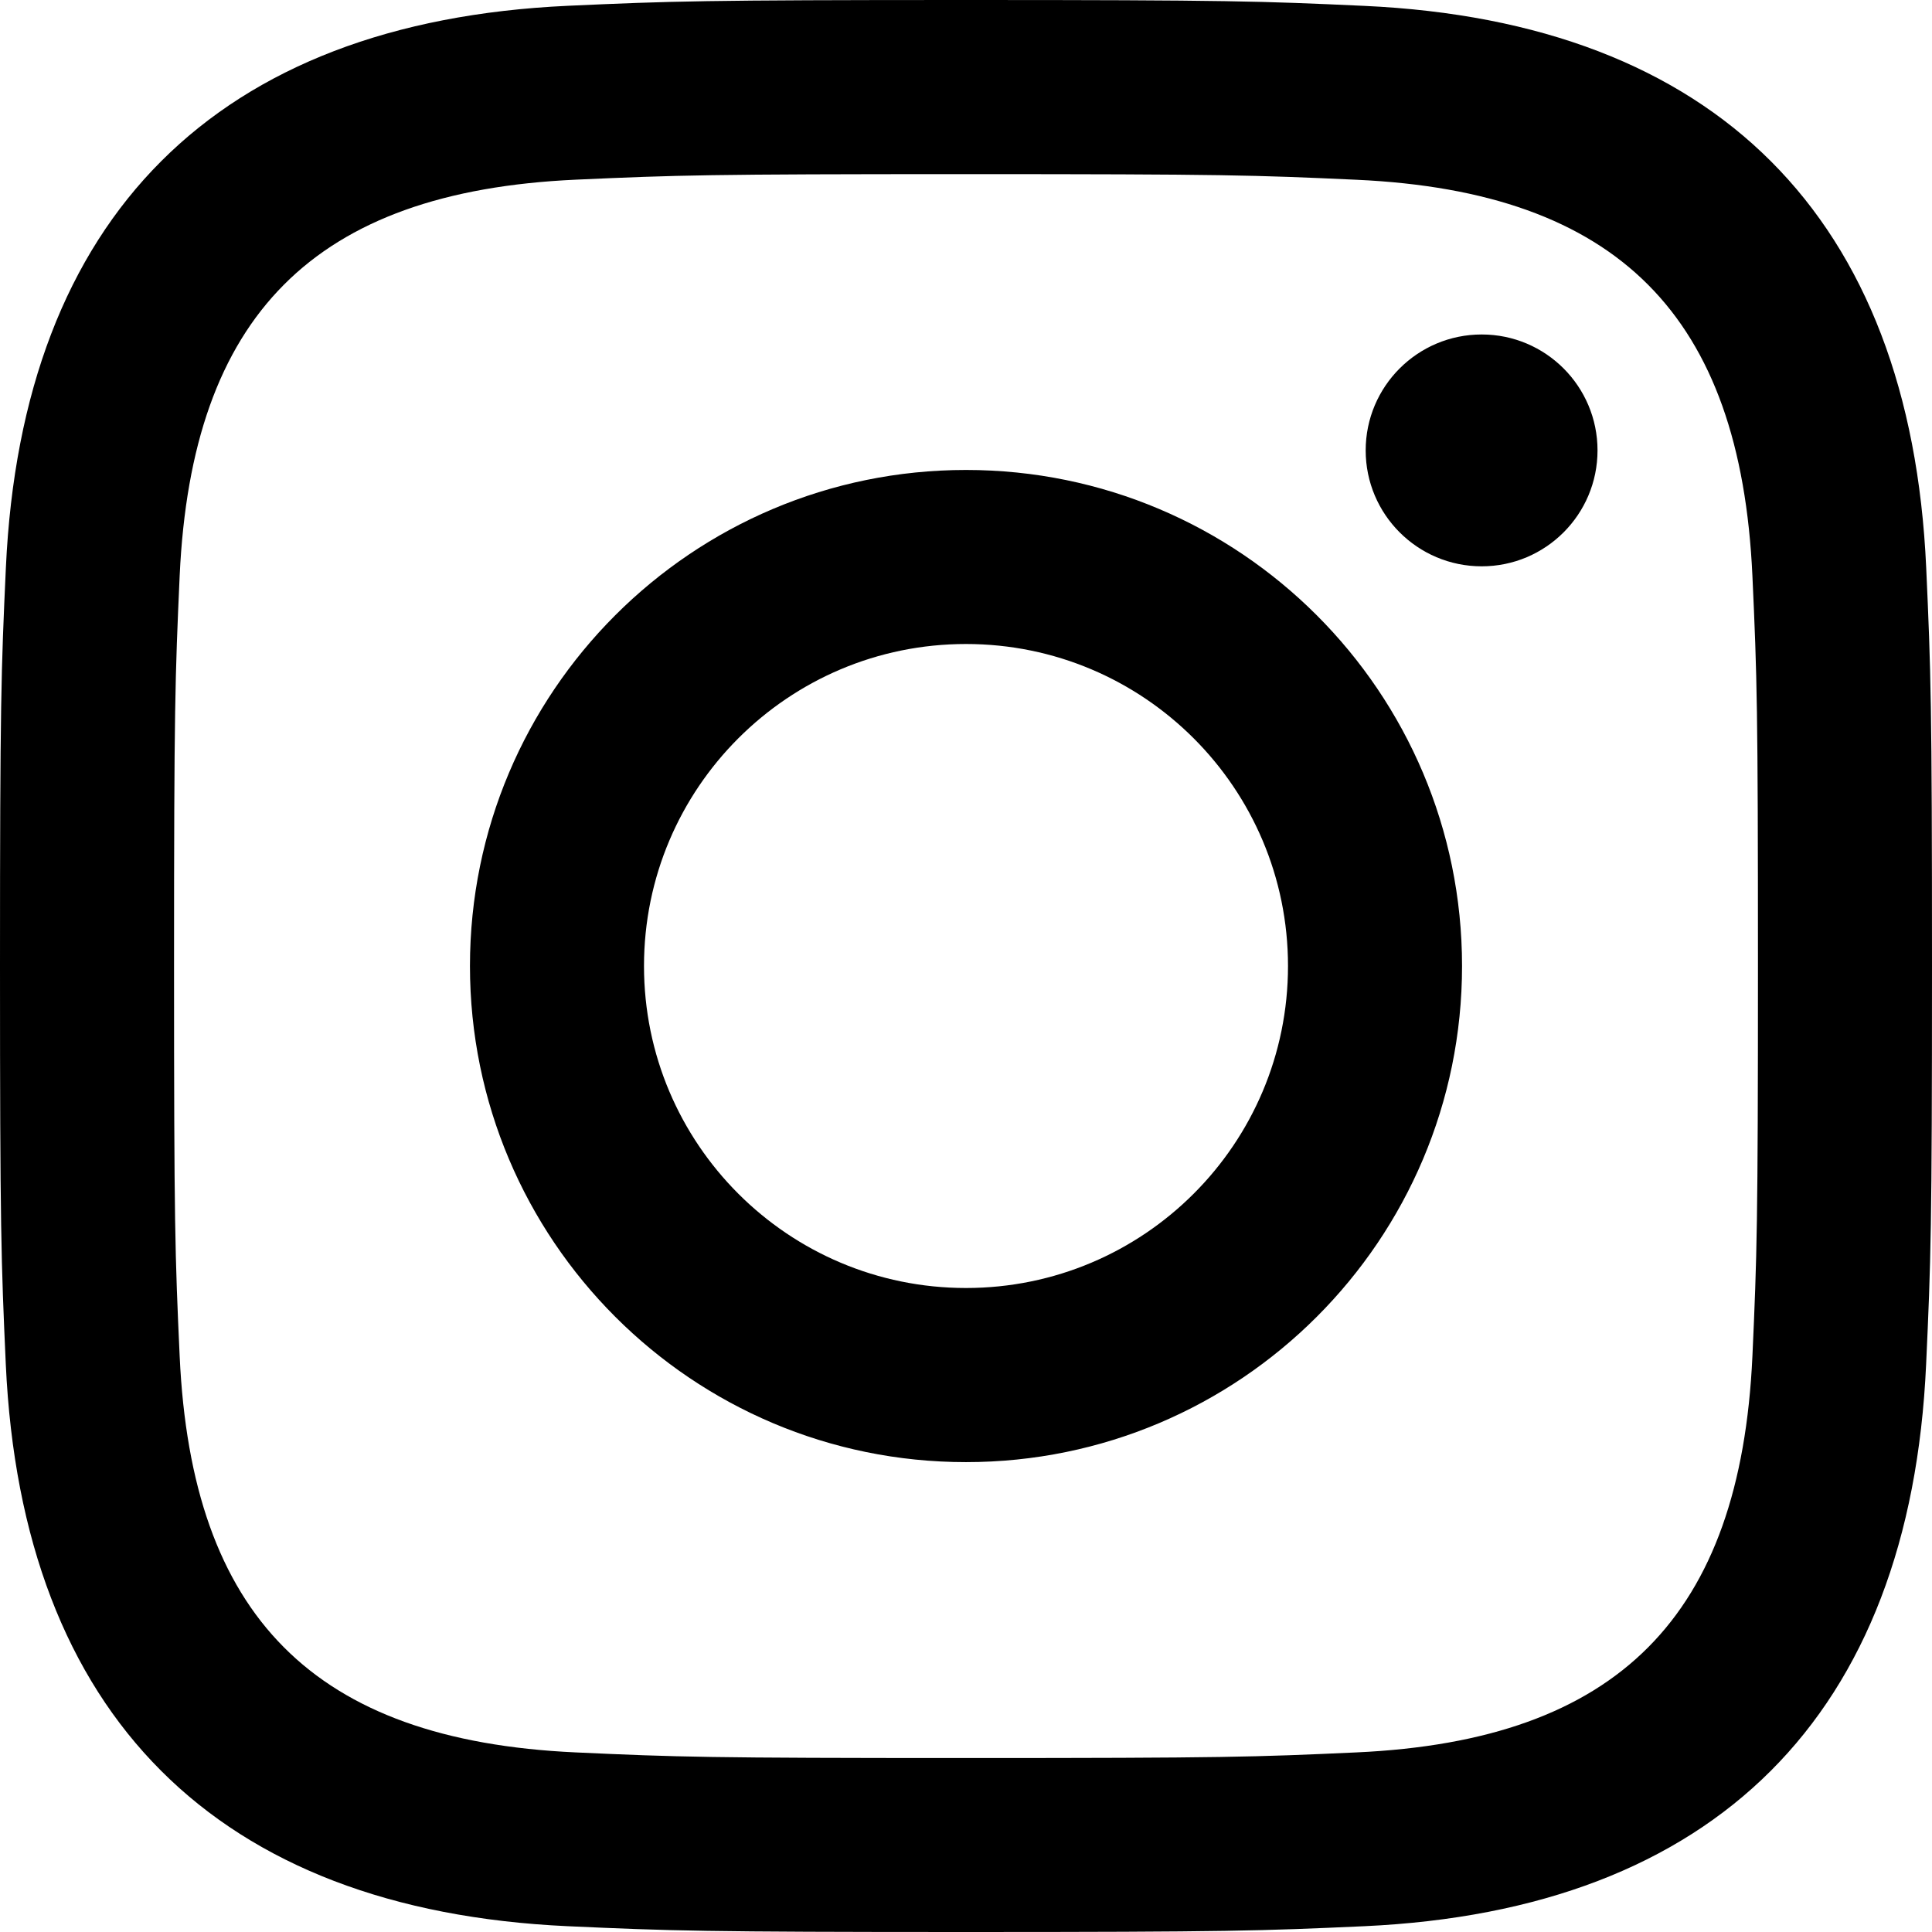
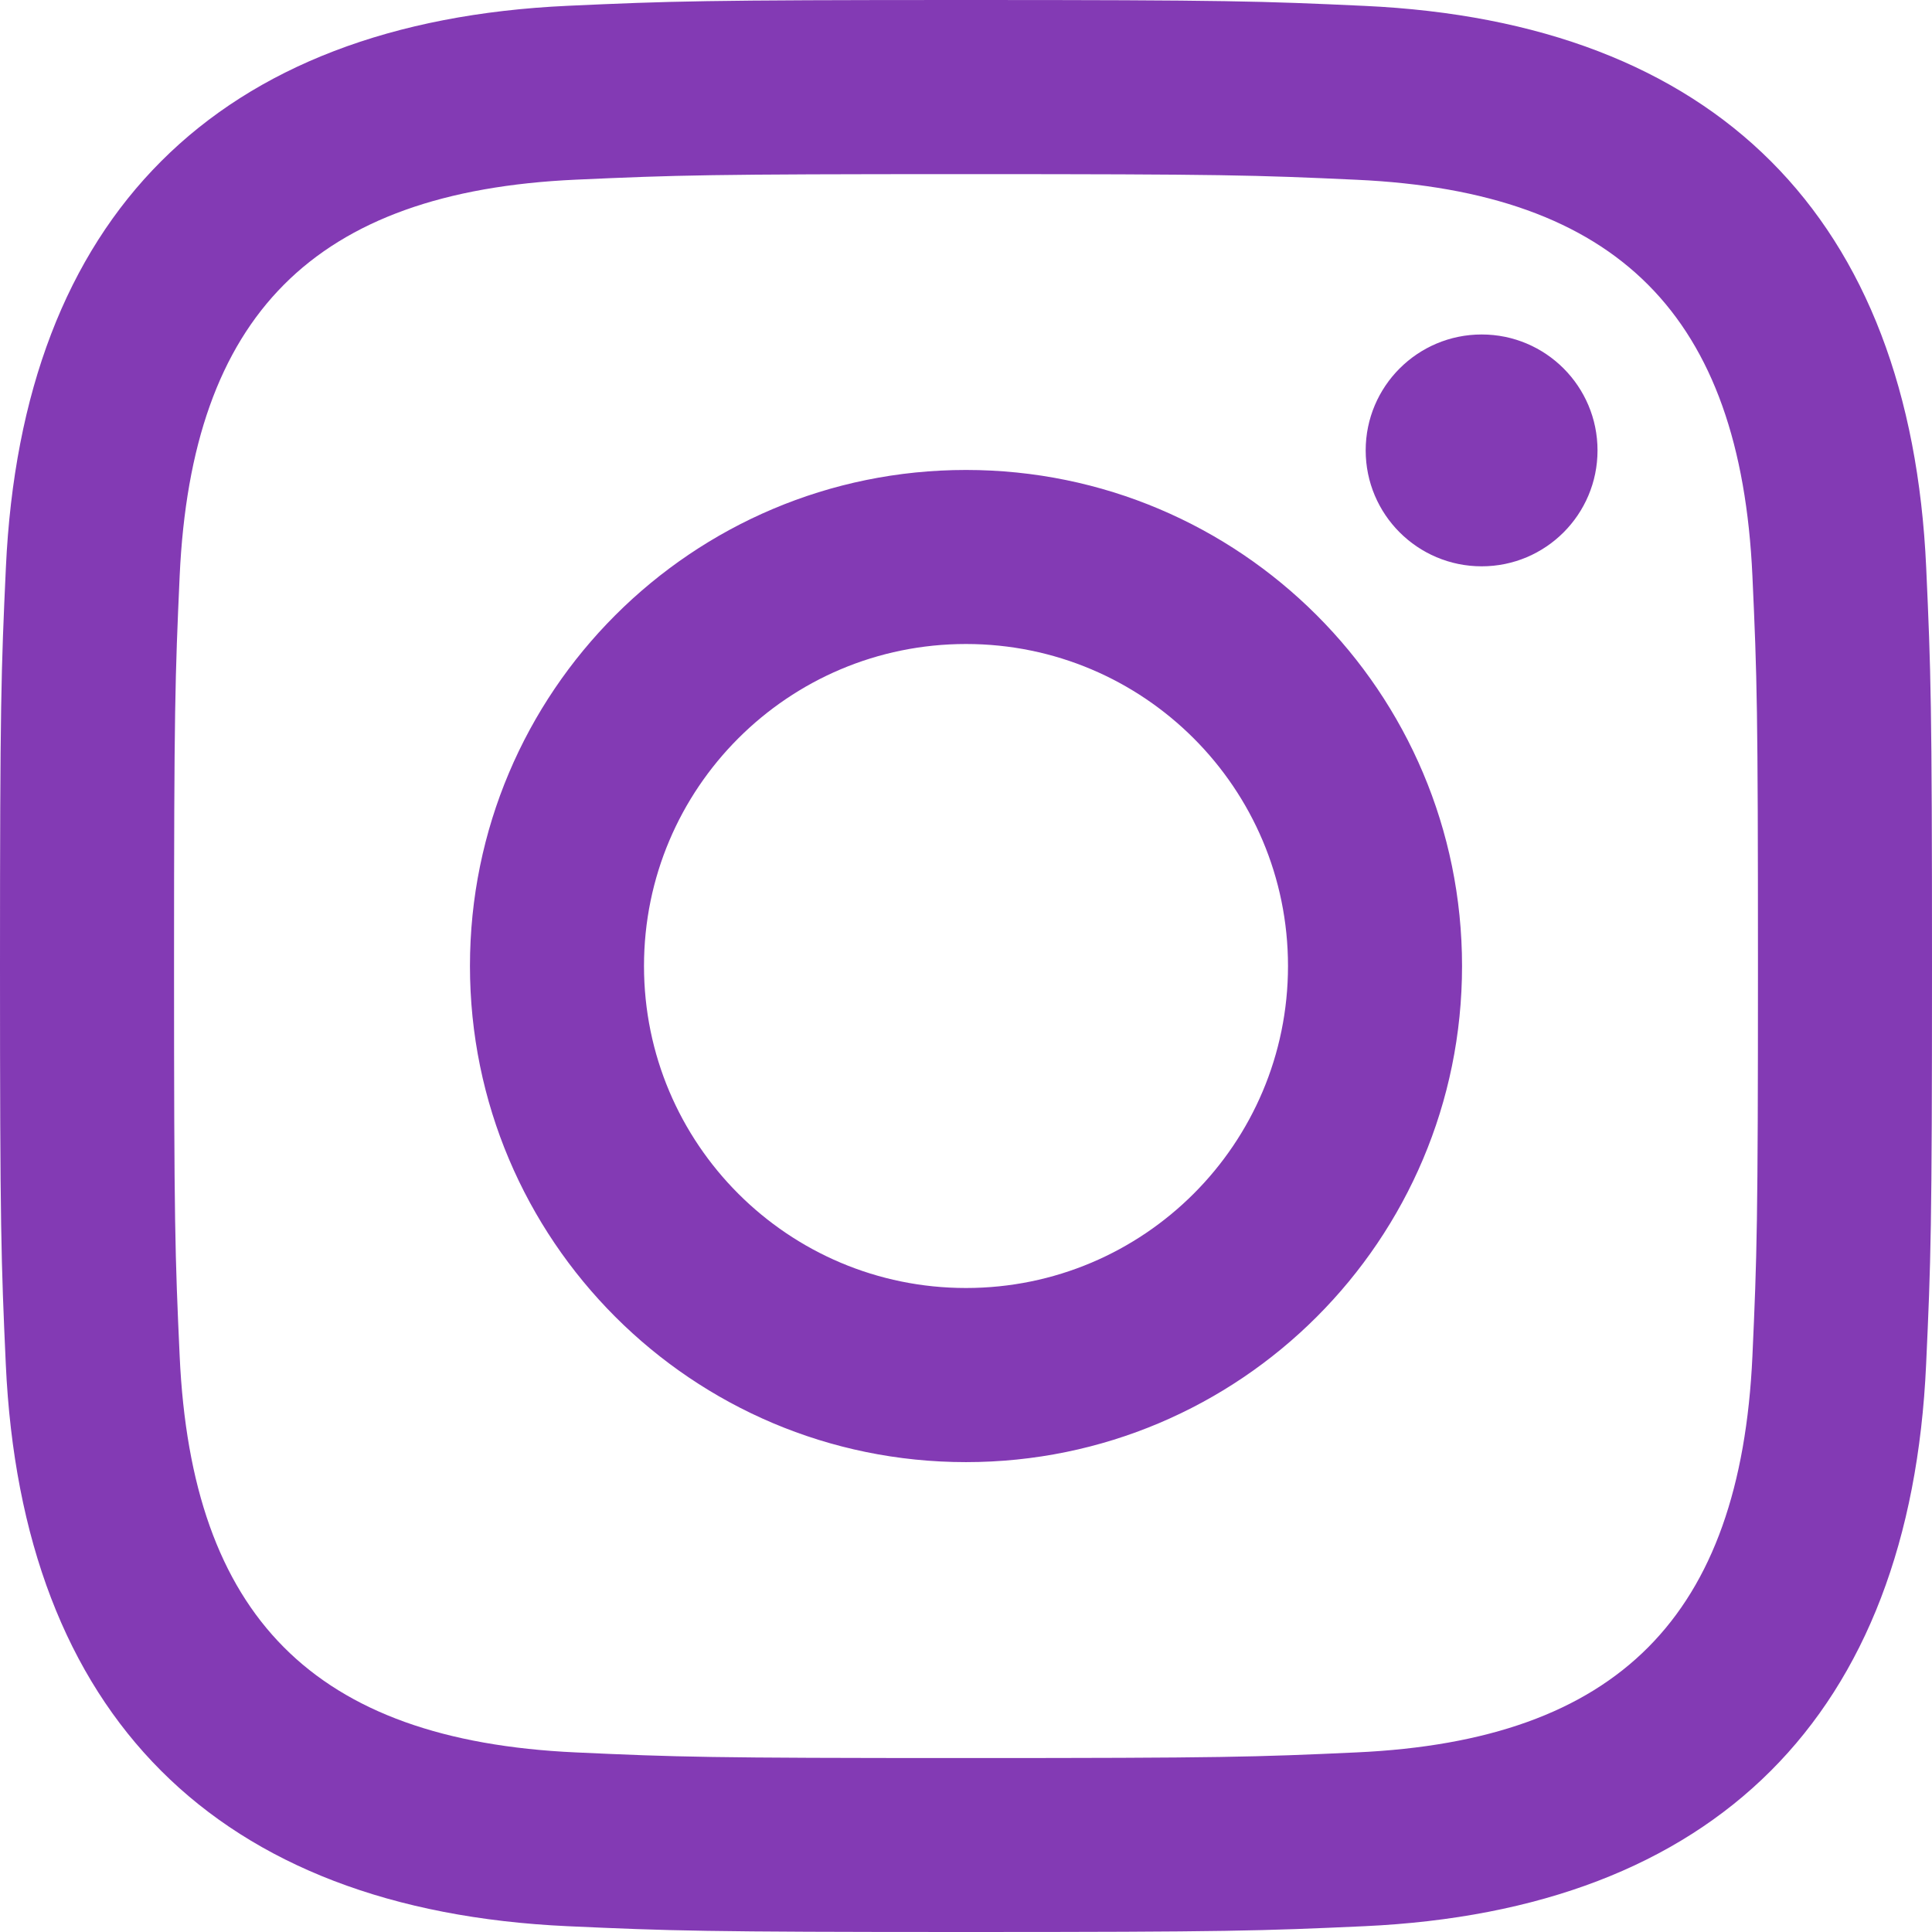
<svg xmlns="http://www.w3.org/2000/svg" width="24" height="24" viewBox="0 0 24 24">
-   <path d="M12 2.163c3.204 0 3.584.012 4.85.07 3.252.148 4.771 1.691 4.919 4.919.058 1.265.069 1.645.069 4.849 0 3.205-.012 3.584-.069 4.849-.149 3.225-1.664 4.771-4.919 4.919-1.266.058-1.644.07-4.85.07-3.204 0-3.584-.012-4.849-.07-3.26-.149-4.771-1.699-4.919-4.92-.058-1.265-.07-1.644-.07-4.849 0-3.204.013-3.583.07-4.849.149-3.227 1.664-4.771 4.919-4.919 1.266-.057 1.645-.069 4.849-.069zm0-2.163c-3.259 0-3.667.014-4.947.072-4.358.2-6.78 2.618-6.98 6.98-.059 1.281-.073 1.689-.073 4.948 0 3.259.014 3.668.072 4.948.2 4.358 2.618 6.78 6.98 6.98 1.281.058 1.689.072 4.948.072 3.259 0 3.668-.014 4.948-.072 4.354-.2 6.782-2.618 6.979-6.98.059-1.28.073-1.689.073-4.948 0-3.259-.014-3.667-.072-4.947-.196-4.354-2.617-6.78-6.979-6.98-1.281-.059-1.69-.073-4.949-.073zm0 5.838c-3.403 0-6.162 2.759-6.162 6.162s2.759 6.163 6.162 6.163 6.162-2.759 6.162-6.163c0-3.403-2.759-6.162-6.162-6.162zm0 10.162c-2.209 0-4-1.79-4-4 0-2.209 1.791-4 4-4s4 1.791 4 4c0 2.21-1.791 4-4 4zm6.406-11.845c-.796 0-1.441.645-1.441 1.44s.645 1.44 1.441 1.44c.795 0 1.439-.645 1.439-1.44s-.644-1.44-1.439-1.44z" />
+   <path fill="#833AB4" d="M12 2.163c3.204 0 3.584.012 4.85.07 3.252.148 4.771 1.691 4.919 4.919.058 1.265.069 1.645.069 4.849 0 3.205-.012 3.584-.069 4.849-.149 3.225-1.664 4.771-4.919 4.919-1.266.058-1.644.07-4.85.07-3.204 0-3.584-.012-4.849-.07-3.26-.149-4.771-1.699-4.919-4.92-.058-1.265-.07-1.644-.07-4.849 0-3.204.013-3.583.07-4.849.149-3.227 1.664-4.771 4.919-4.919 1.266-.057 1.645-.069 4.849-.069zm0-2.163c-3.259 0-3.667.014-4.947.072-4.358.2-6.78 2.618-6.98 6.98-.059 1.281-.073 1.689-.073 4.948 0 3.259.014 3.668.072 4.948.2 4.358 2.618 6.78 6.98 6.98 1.281.058 1.689.072 4.948.072 3.259 0 3.668-.014 4.948-.072 4.354-.2 6.782-2.618 6.979-6.98.059-1.28.073-1.689.073-4.948 0-3.259-.014-3.667-.072-4.947-.196-4.354-2.617-6.78-6.979-6.98-1.281-.059-1.69-.073-4.949-.073zm0 5.838c-3.403 0-6.162 2.759-6.162 6.162s2.759 6.163 6.162 6.163 6.162-2.759 6.162-6.163c0-3.403-2.759-6.162-6.162-6.162zm0 10.162c-2.209 0-4-1.79-4-4 0-2.209 1.791-4 4-4s4 1.791 4 4c0 2.21-1.791 4-4 4zm6.406-11.845c-.796 0-1.441.645-1.441 1.44s.645 1.44 1.441 1.44c.795 0 1.439-.645 1.439-1.44s-.644-1.44-1.439-1.44z" />
</svg>
